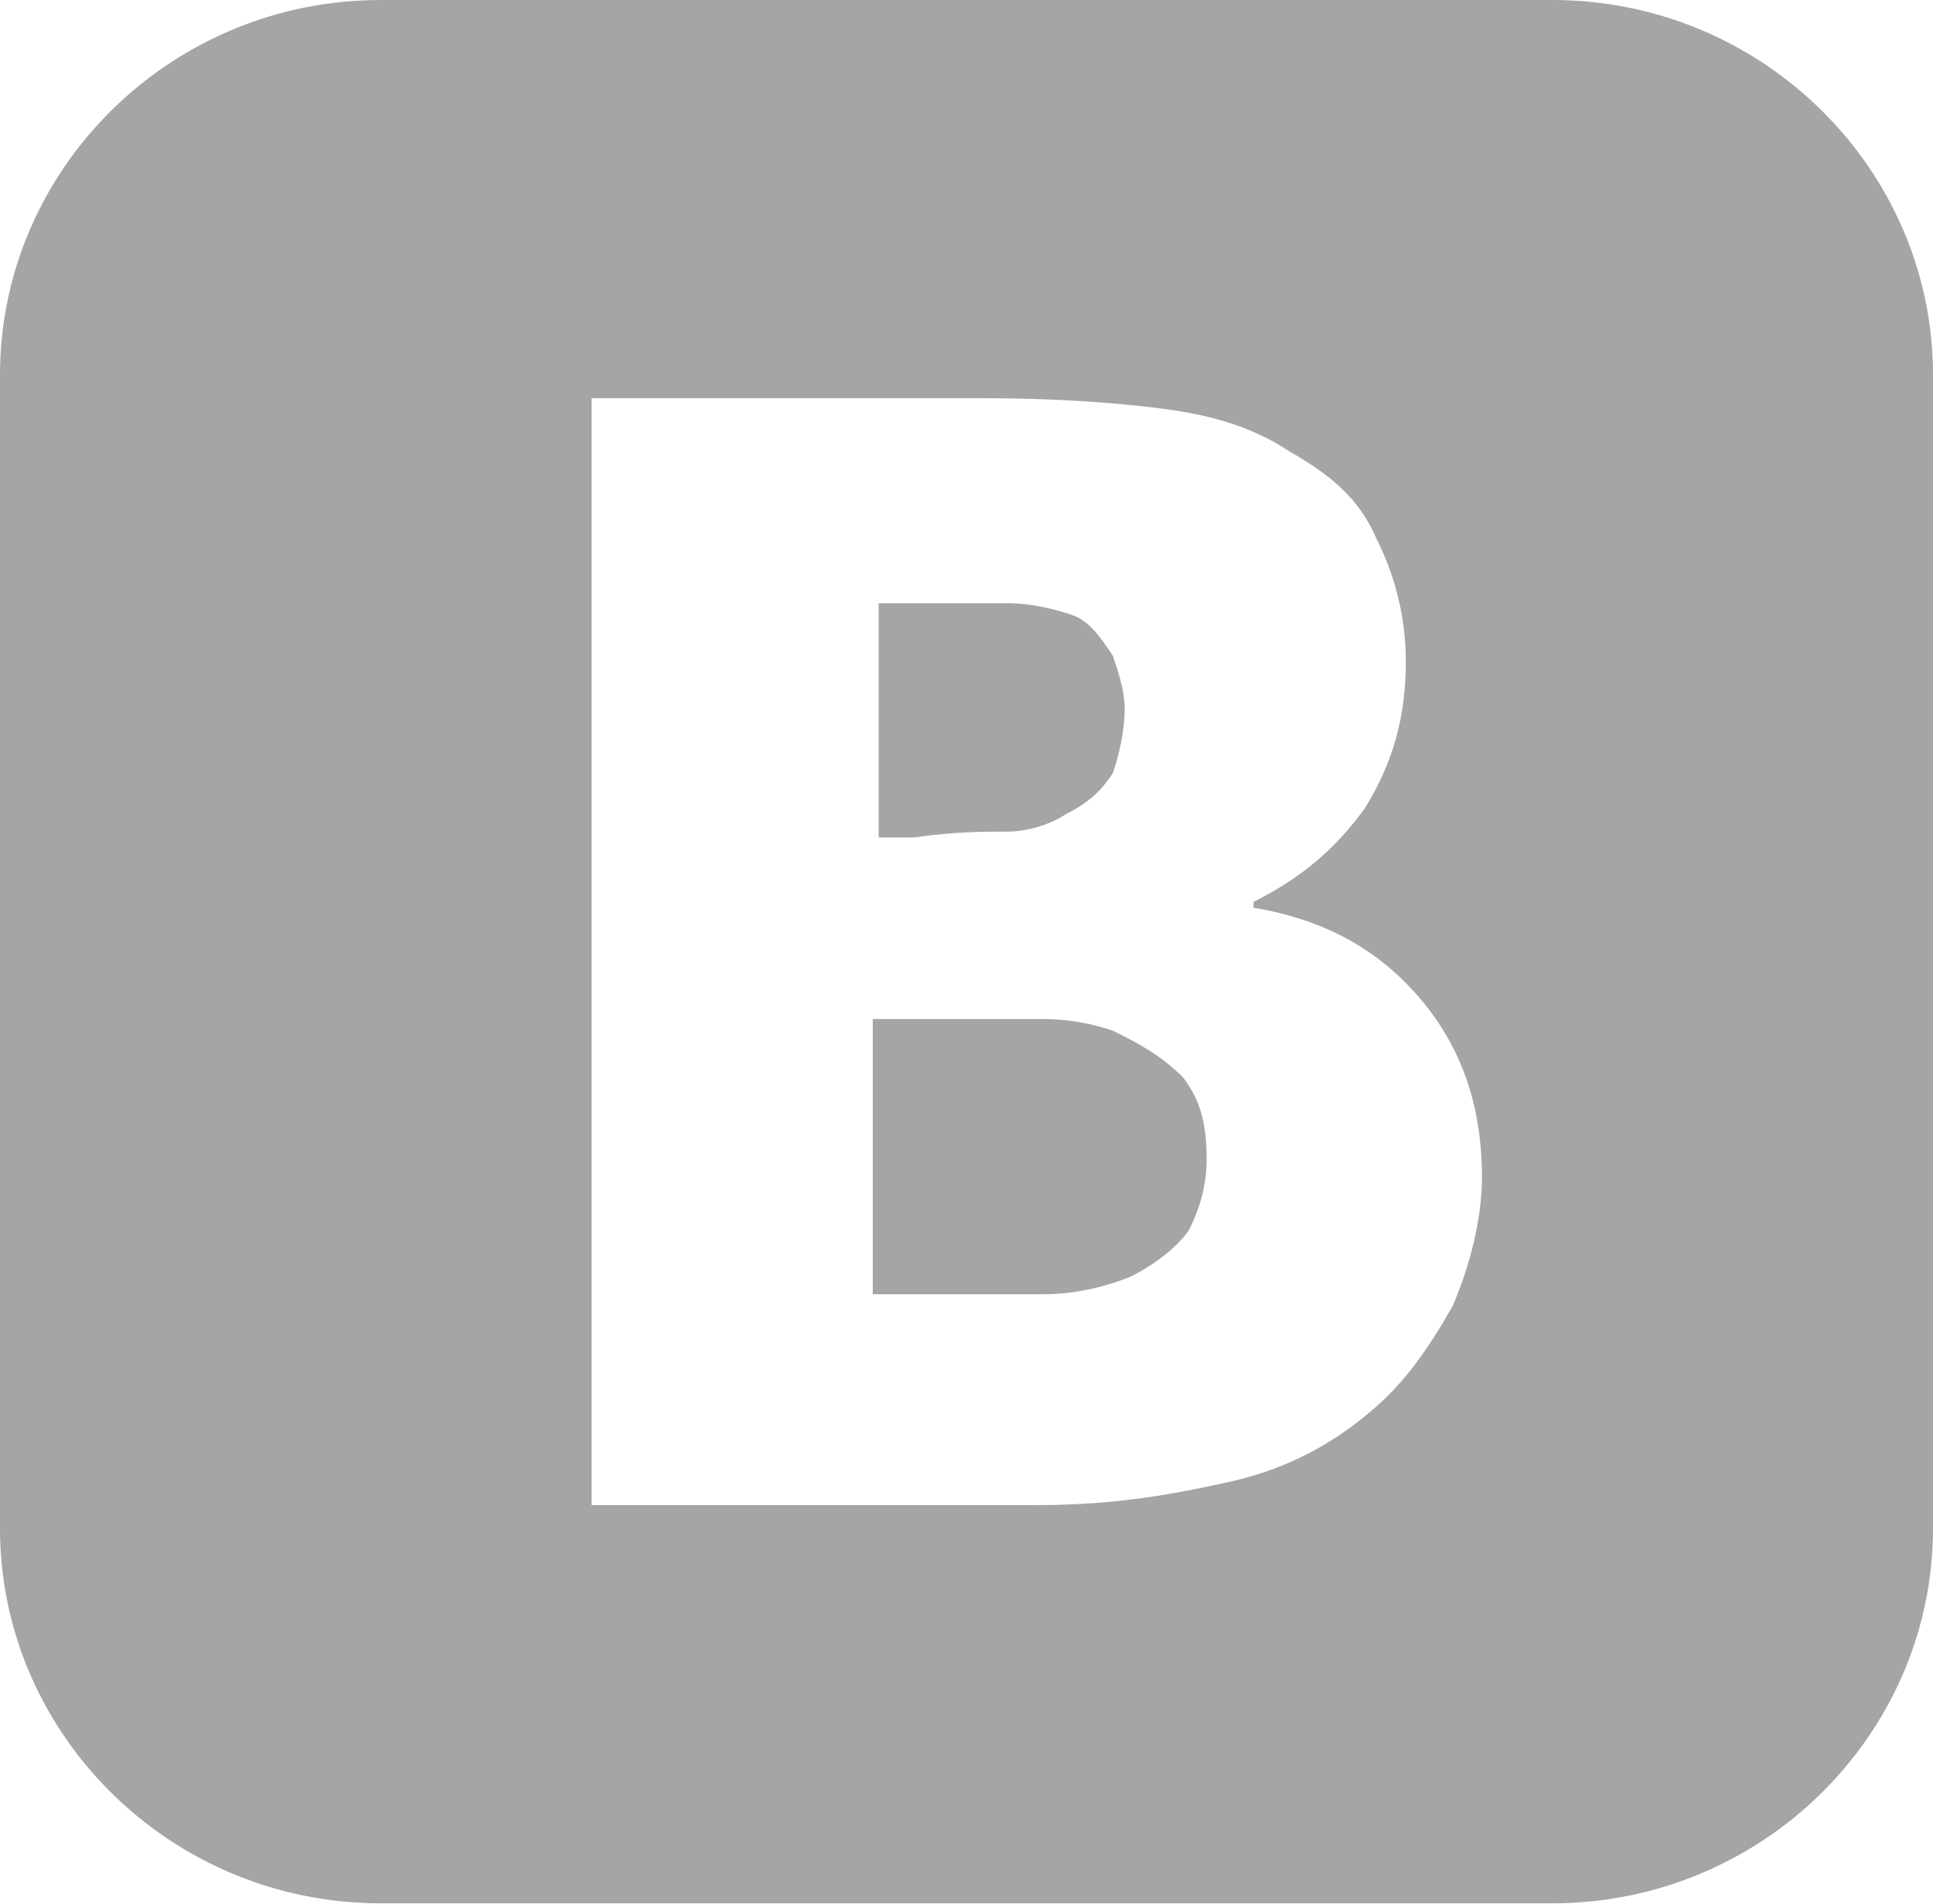
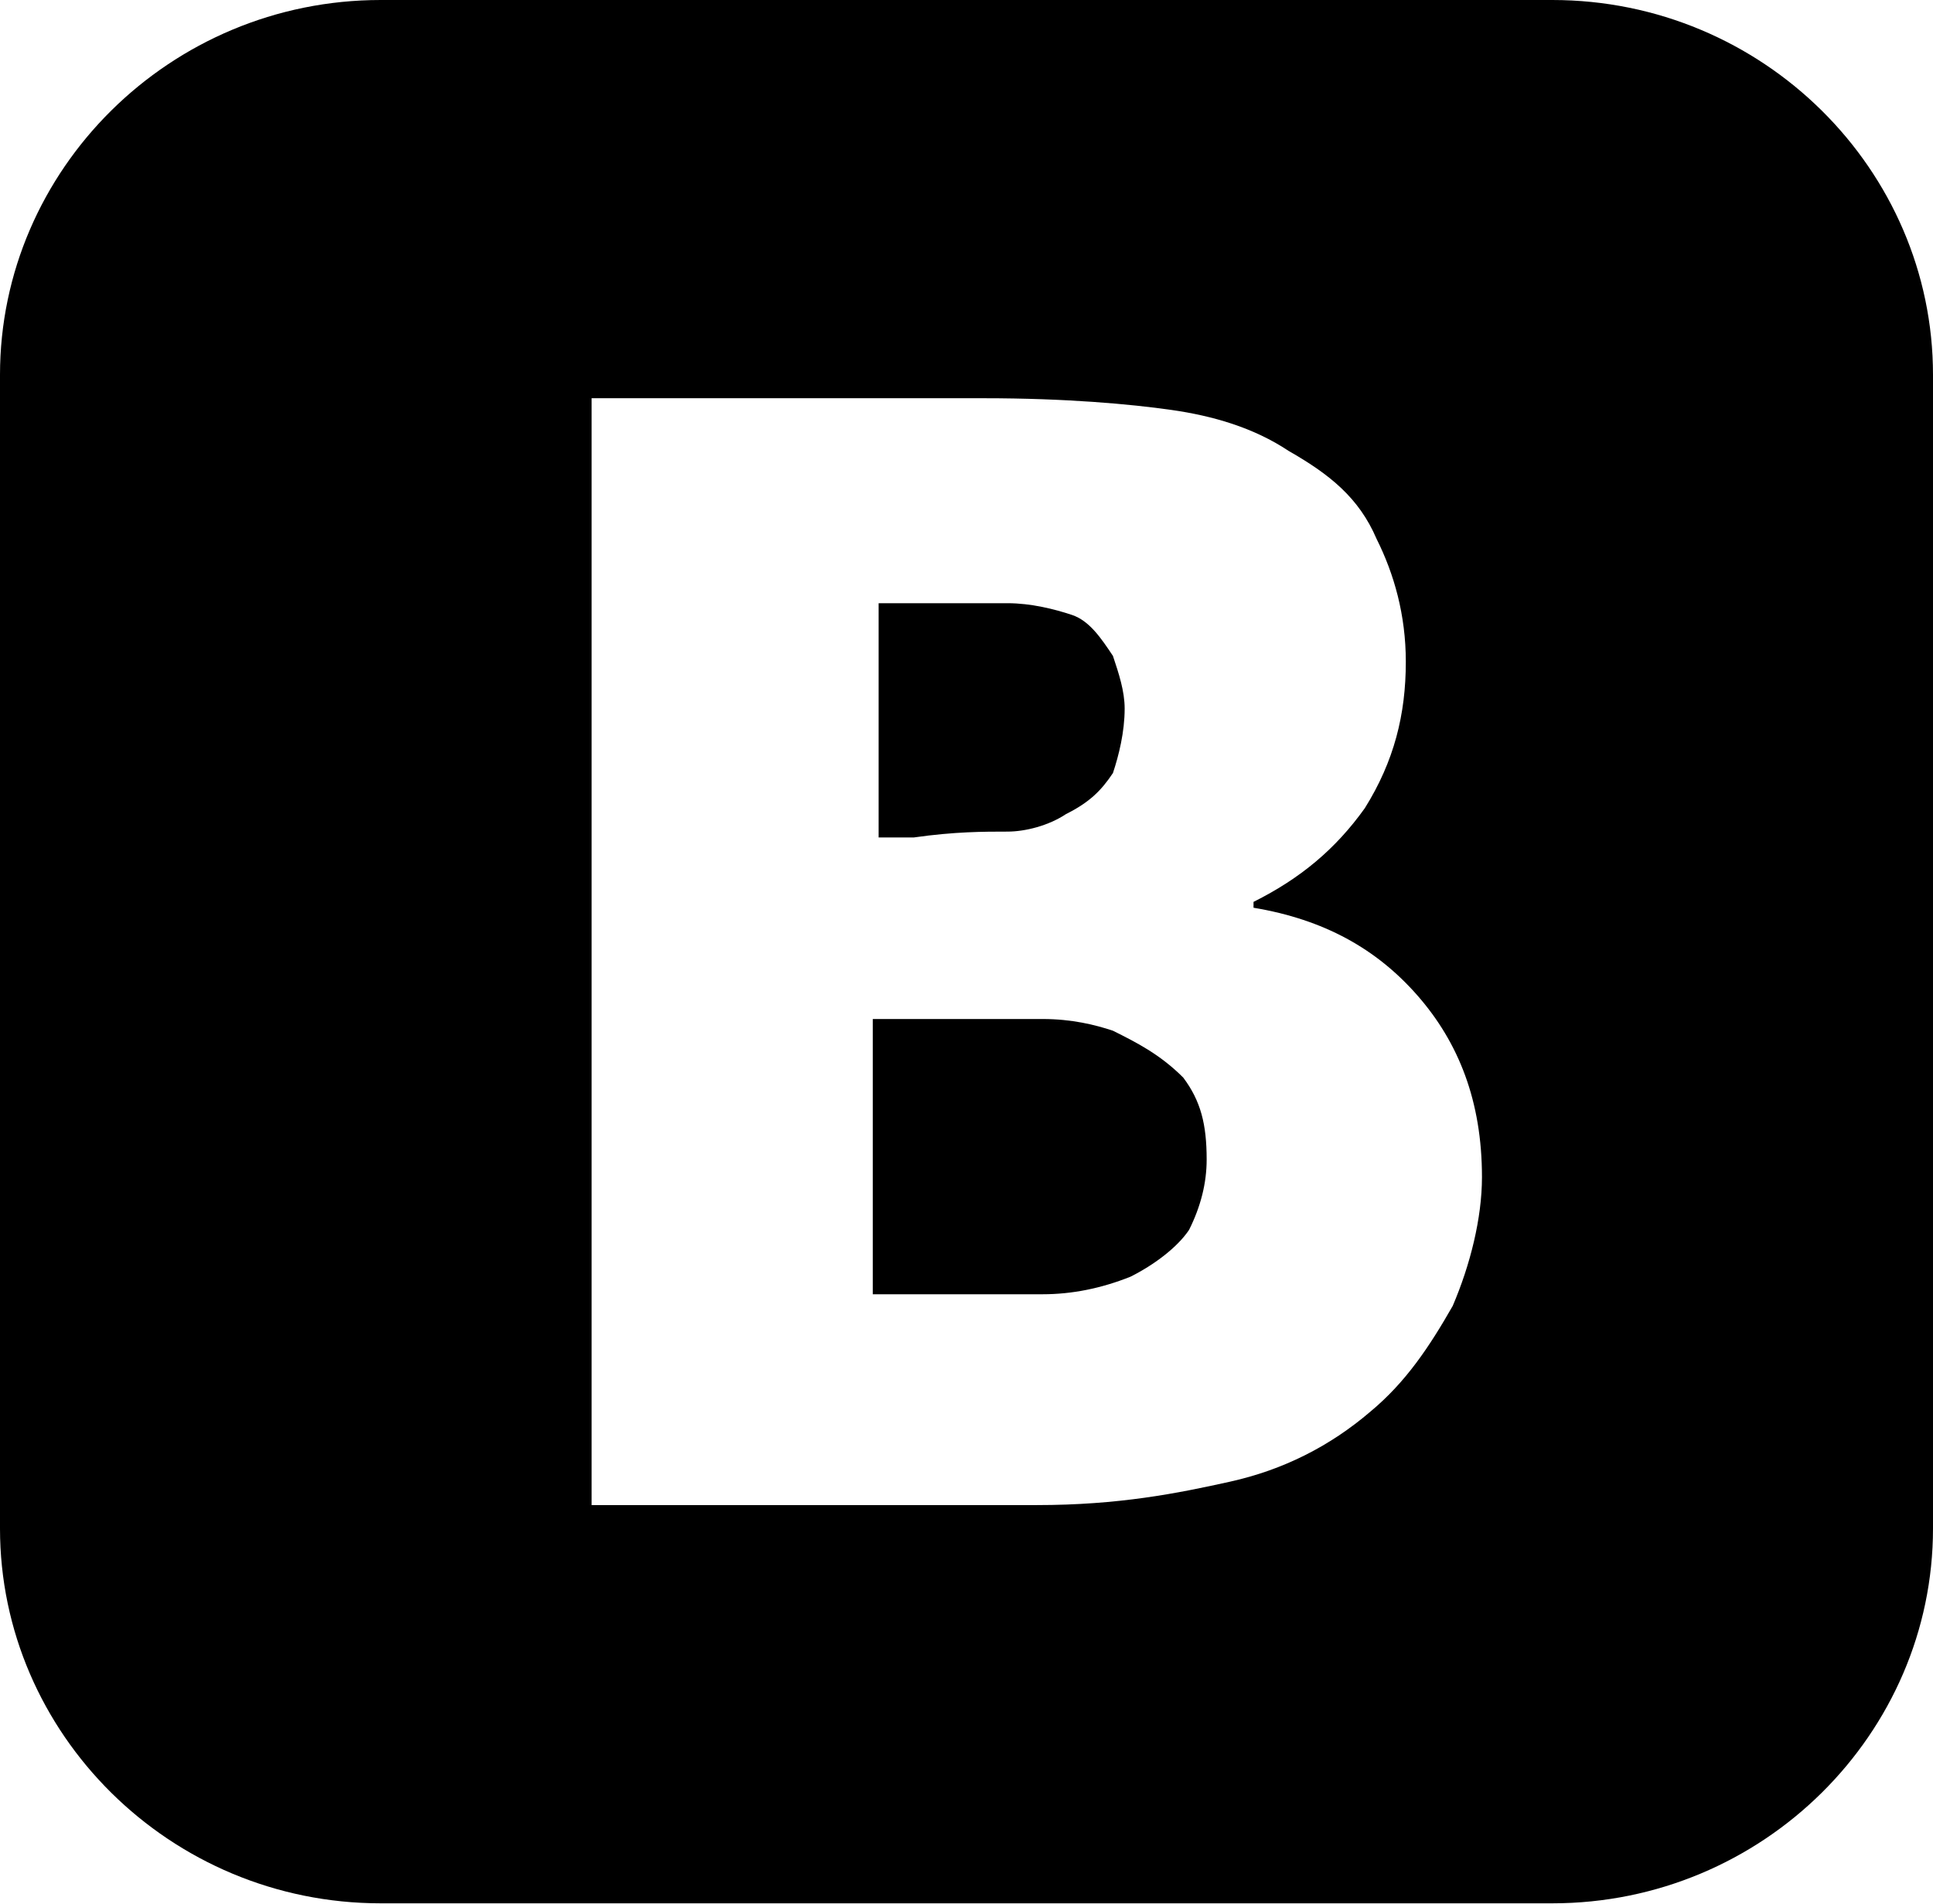
<svg xmlns="http://www.w3.org/2000/svg" id="Layer_1" viewBox="0 0 33 32.5">
-   <style>.st0{fill:#A5A5A5;}</style>
  <g id="XMLID_96_">
    <g id="XMLID_66_">
      <path id="XMLID_67_" class="st0" d="M19 17.6c-.3-.1-.7-.2-1.2-.2h-2.9v4.7h2.9c.5 0 1-.1 1.5-.3.4-.2.8-.5 1-.8.2-.4.3-.8.3-1.2 0-.6-.1-1-.4-1.4-.4-.4-.8-.6-1.2-.8zm-1.8-3.4c.3 0 .7-.1 1-.3.4-.2.6-.4.8-.7.1-.3.2-.7.2-1.1 0-.3-.1-.6-.2-.9-.2-.3-.4-.6-.7-.7-.3-.1-.7-.2-1.1-.2H15v4h.6c.7-.1 1.2-.1 1.6-.1zM26.5 0h-20C2.9 0 0 2.9 0 6.4v19.7c0 3.5 2.9 6.4 6.5 6.4h20c3.6 0 6.5-2.9 6.5-6.4V6.4C33 2.9 30.1 0 26.5 0zm-1.7 22.3c-.4.7-.8 1.3-1.4 1.8-.7.6-1.5 1-2.4 1.2-.9.2-1.9.4-3.3.4h-7.6V6.8h6.7c1.4 0 2.5.1 3.2.2.7.1 1.4.3 2 .7.7.4 1.2.8 1.5 1.5.3.6.5 1.3.5 2.1 0 .9-.2 1.7-.7 2.5-.5.7-1.1 1.2-1.9 1.6v.1c1.2.2 2.1.7 2.8 1.5.7.8 1.1 1.8 1.1 3.1 0 .7-.2 1.5-.5 2.2z" />
    </g>
  </g>
</svg>
